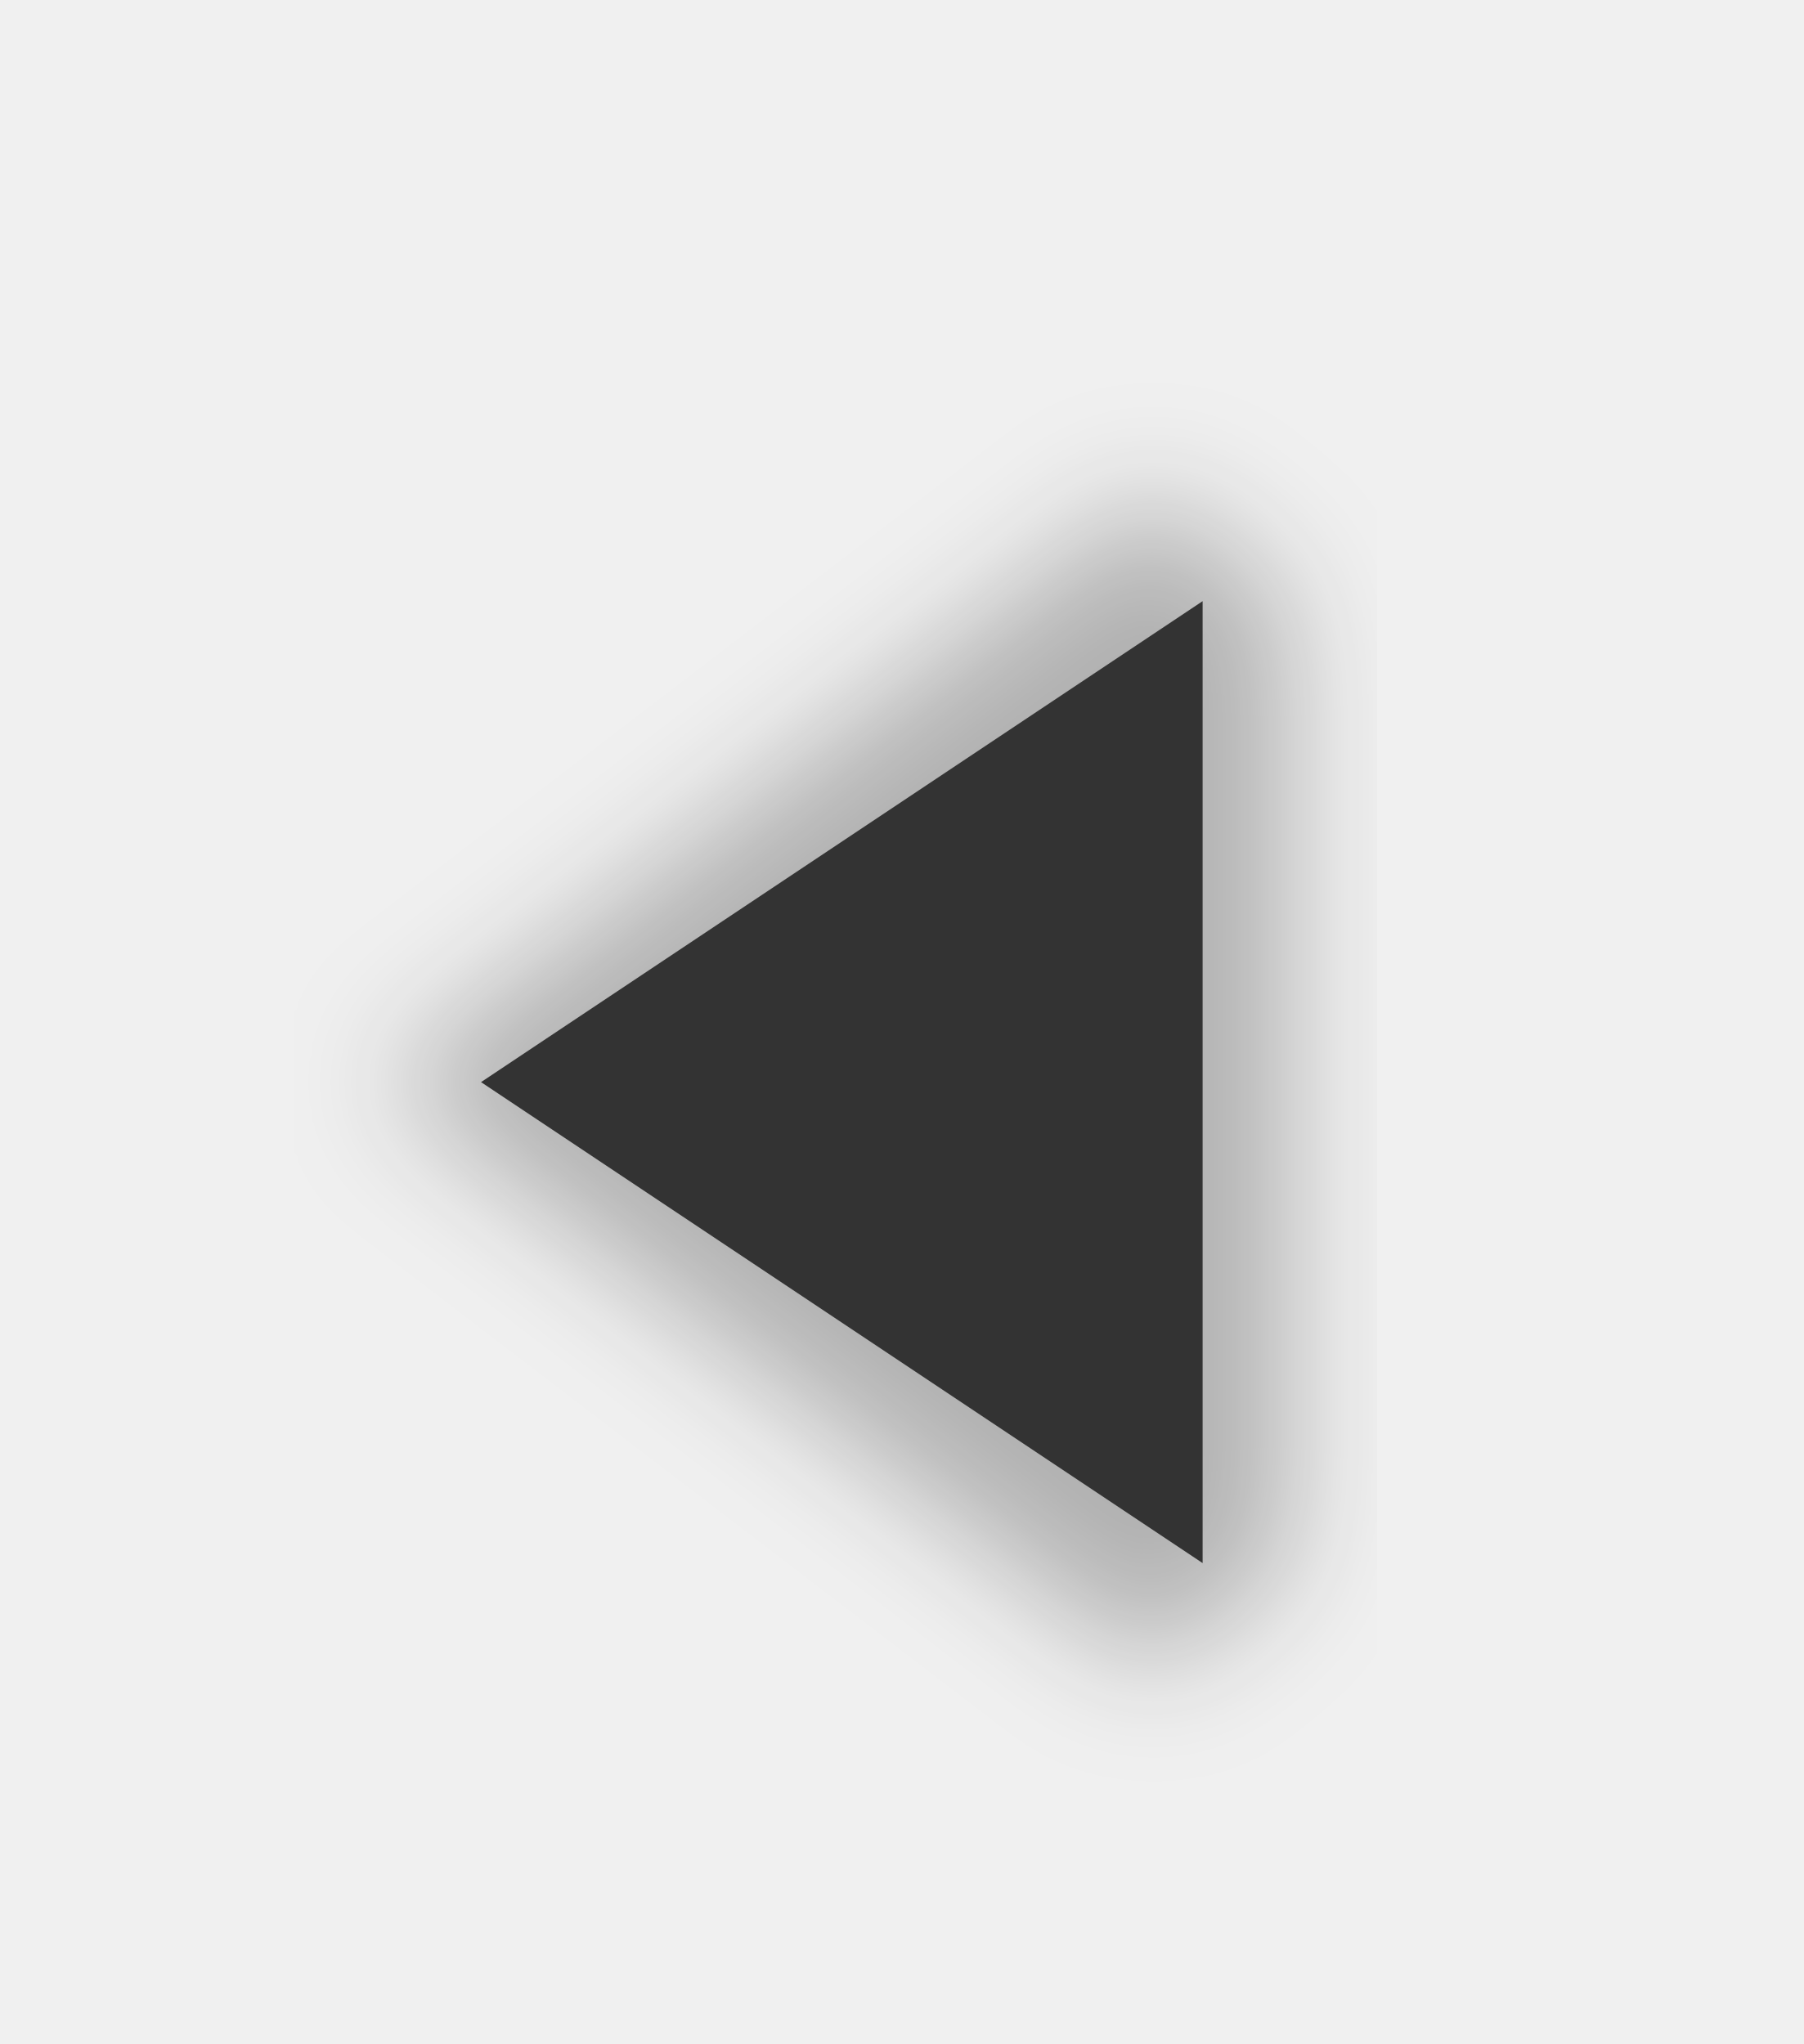
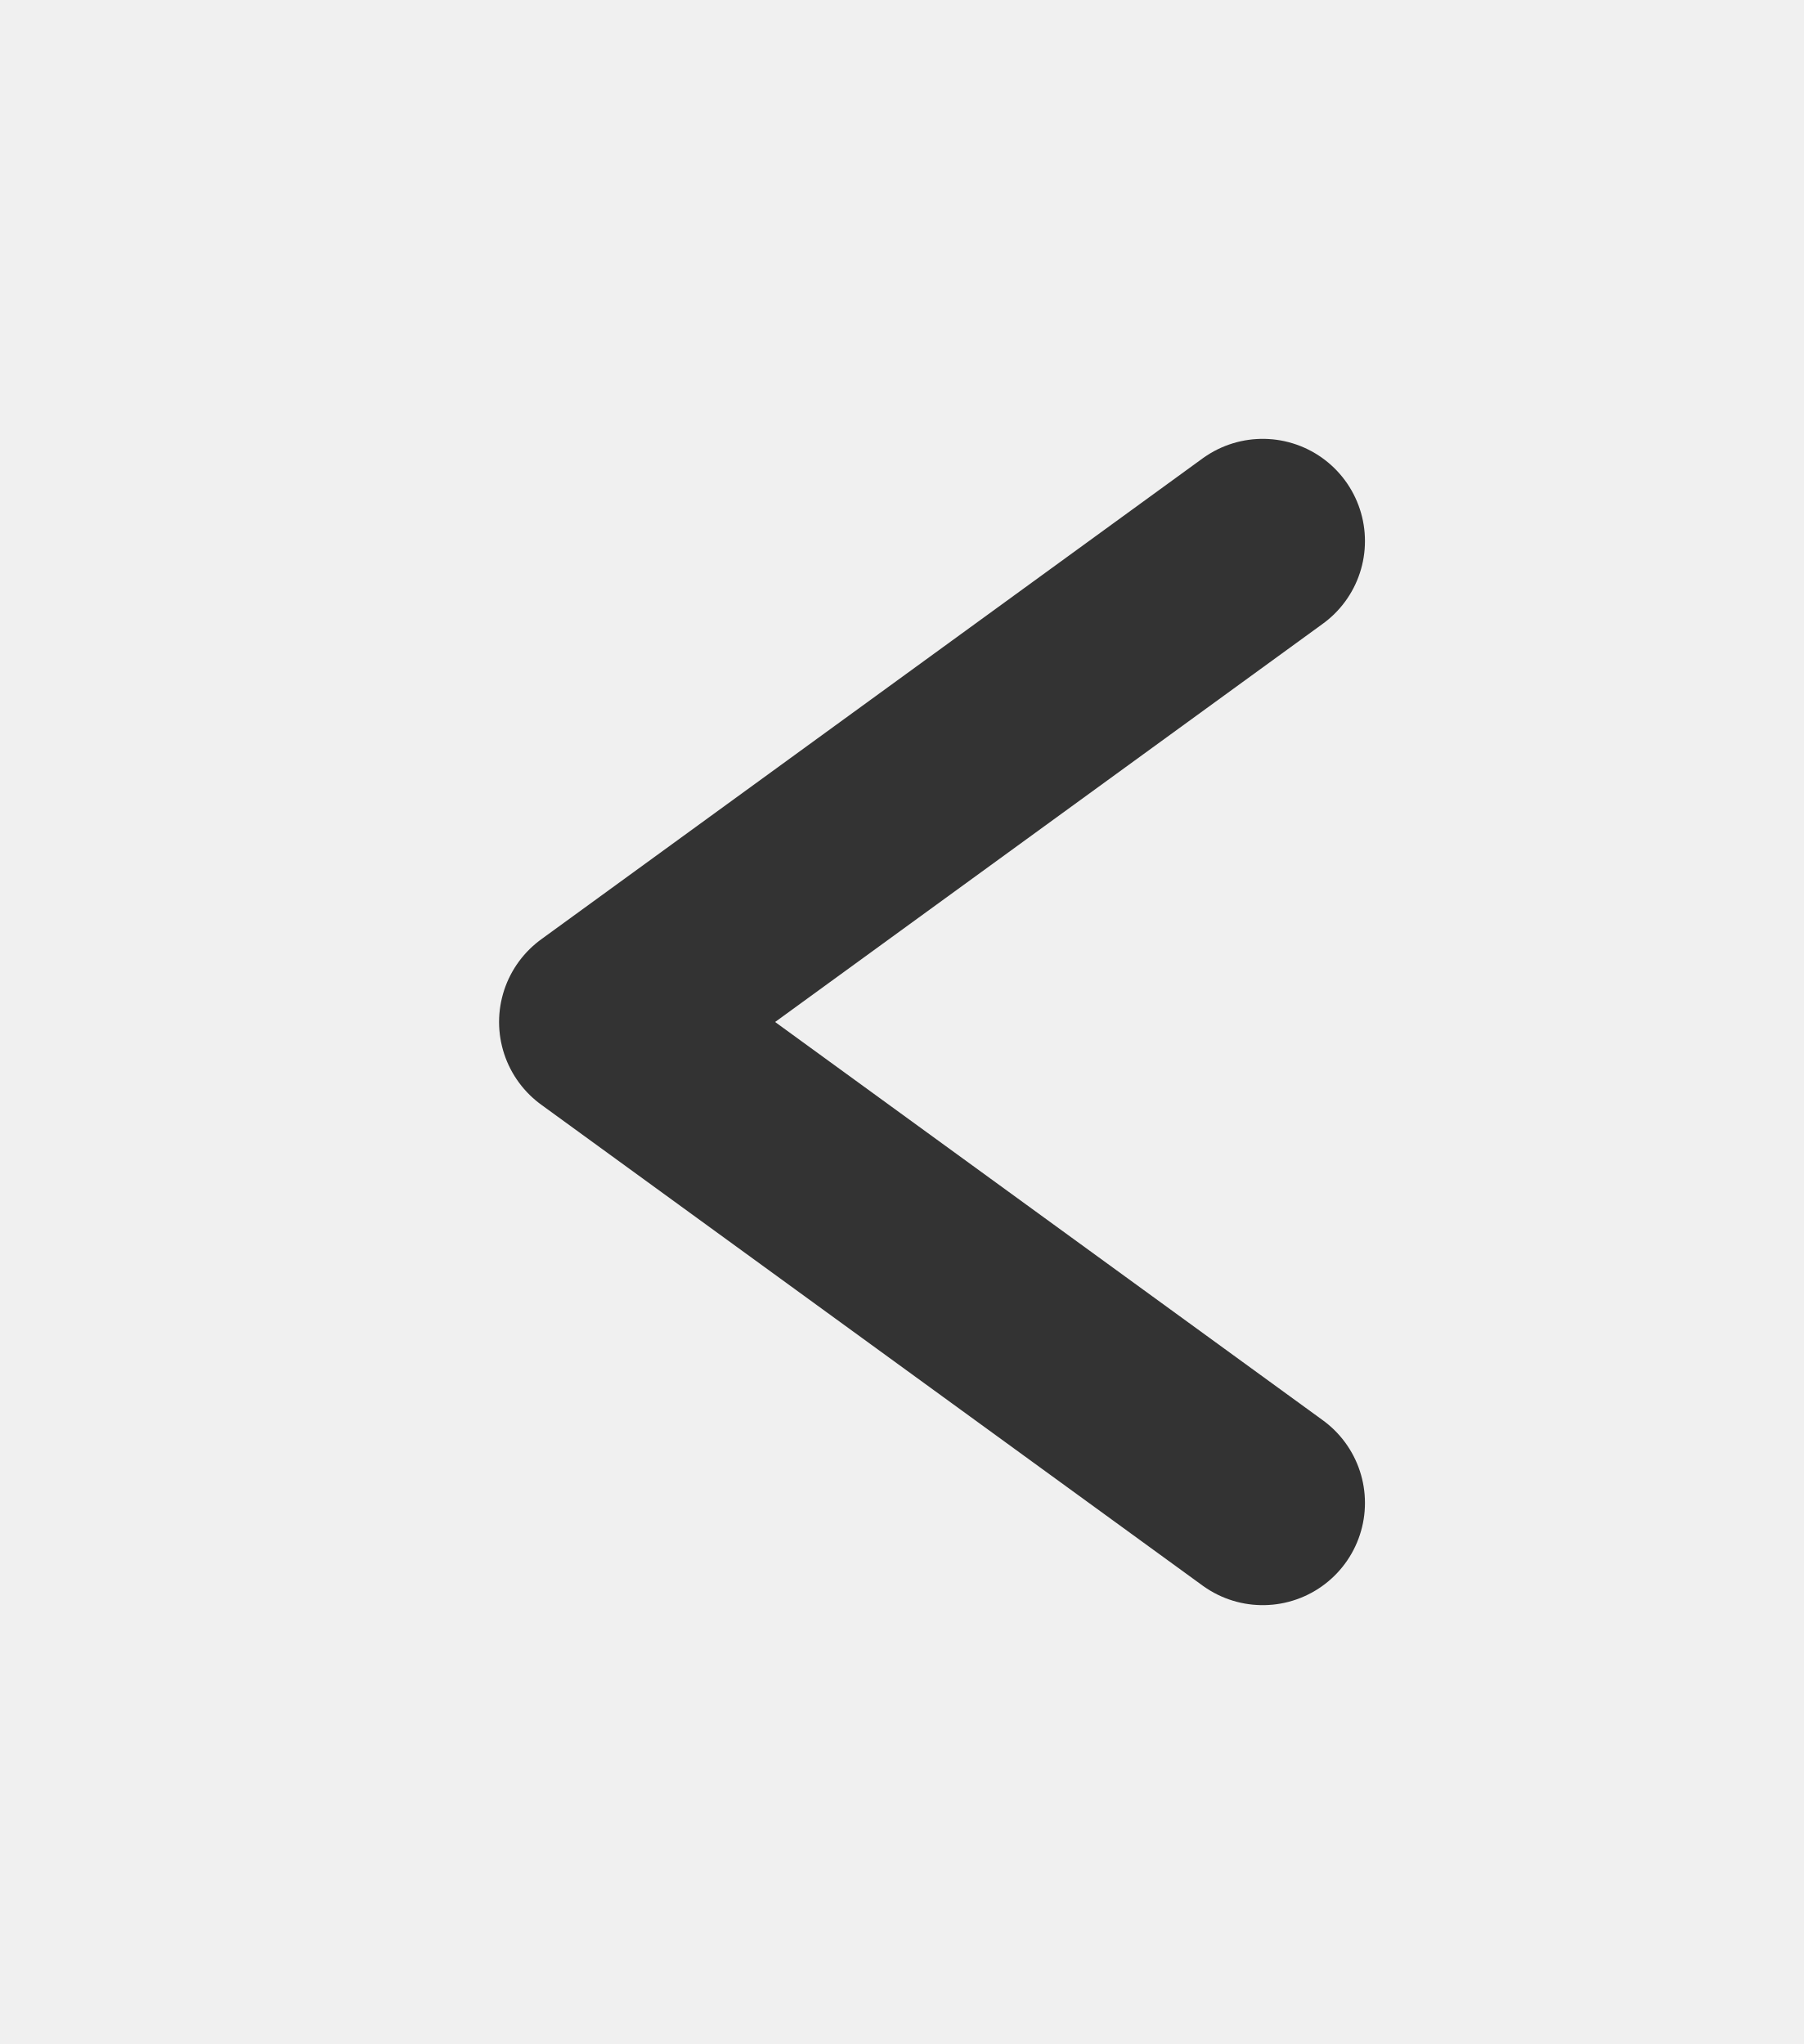
<svg xmlns="http://www.w3.org/2000/svg" xmlns:xlink="http://www.w3.org/1999/xlink" x="0" y="0" width="15" height="17" viewBox="0 0 15 17">
  <style>
-     .t:not(:target){
+     .t:not(:target) {
      display: none;
    }
    use {
-       stroke-width: 0;
-       fill: #e5e5e5;
+       fill: none;
+       stroke: #e5e5e5;
+       stroke-width: 1.7;
+       stroke-linecap: round;
+       stroke-linejoin: round;
    }
    g[id$="inverted"] use {
-       fill: #333;
-     }
-     g .glow {
-       stroke-width: 0;
-       fill: #fff;
-       filter: url(#blur-filter);
-       opacity: .28;
-     }
-     g[id$="inverted"] .glow {
-       fill: #000;
+       stroke: #333;
    }
  </style>
  <defs>
-     <filter id="blur-filter">
-       <feGaussianBlur stdDeviation=".5" />
-     </filter>
-     <path id="left-shape" d="M 10,5   v 8   l -6,-4   l 6,-4   z" />
-     <path id="left-glow-shape" d="M 10.7,5   v 8   l -1.1,.9  l -6.4,-4.9   l 6.4,-4.9   l 1.1,.9   z" />
+     <path id="left-shape" d="M10.5 4.5 5 8.5 10.5 12.5" />
  </defs>
  <g id="left" class="t">
-     <use xlink:href="#left-glow-shape" class="glow" />
    <use xlink:href="#left-shape" />
  </g>
  <g id="left-inverted" class="t">
-     <use xlink:href="#left-glow-shape" class="glow" />
    <use xlink:href="#left-shape" />
  </g>
</svg>
